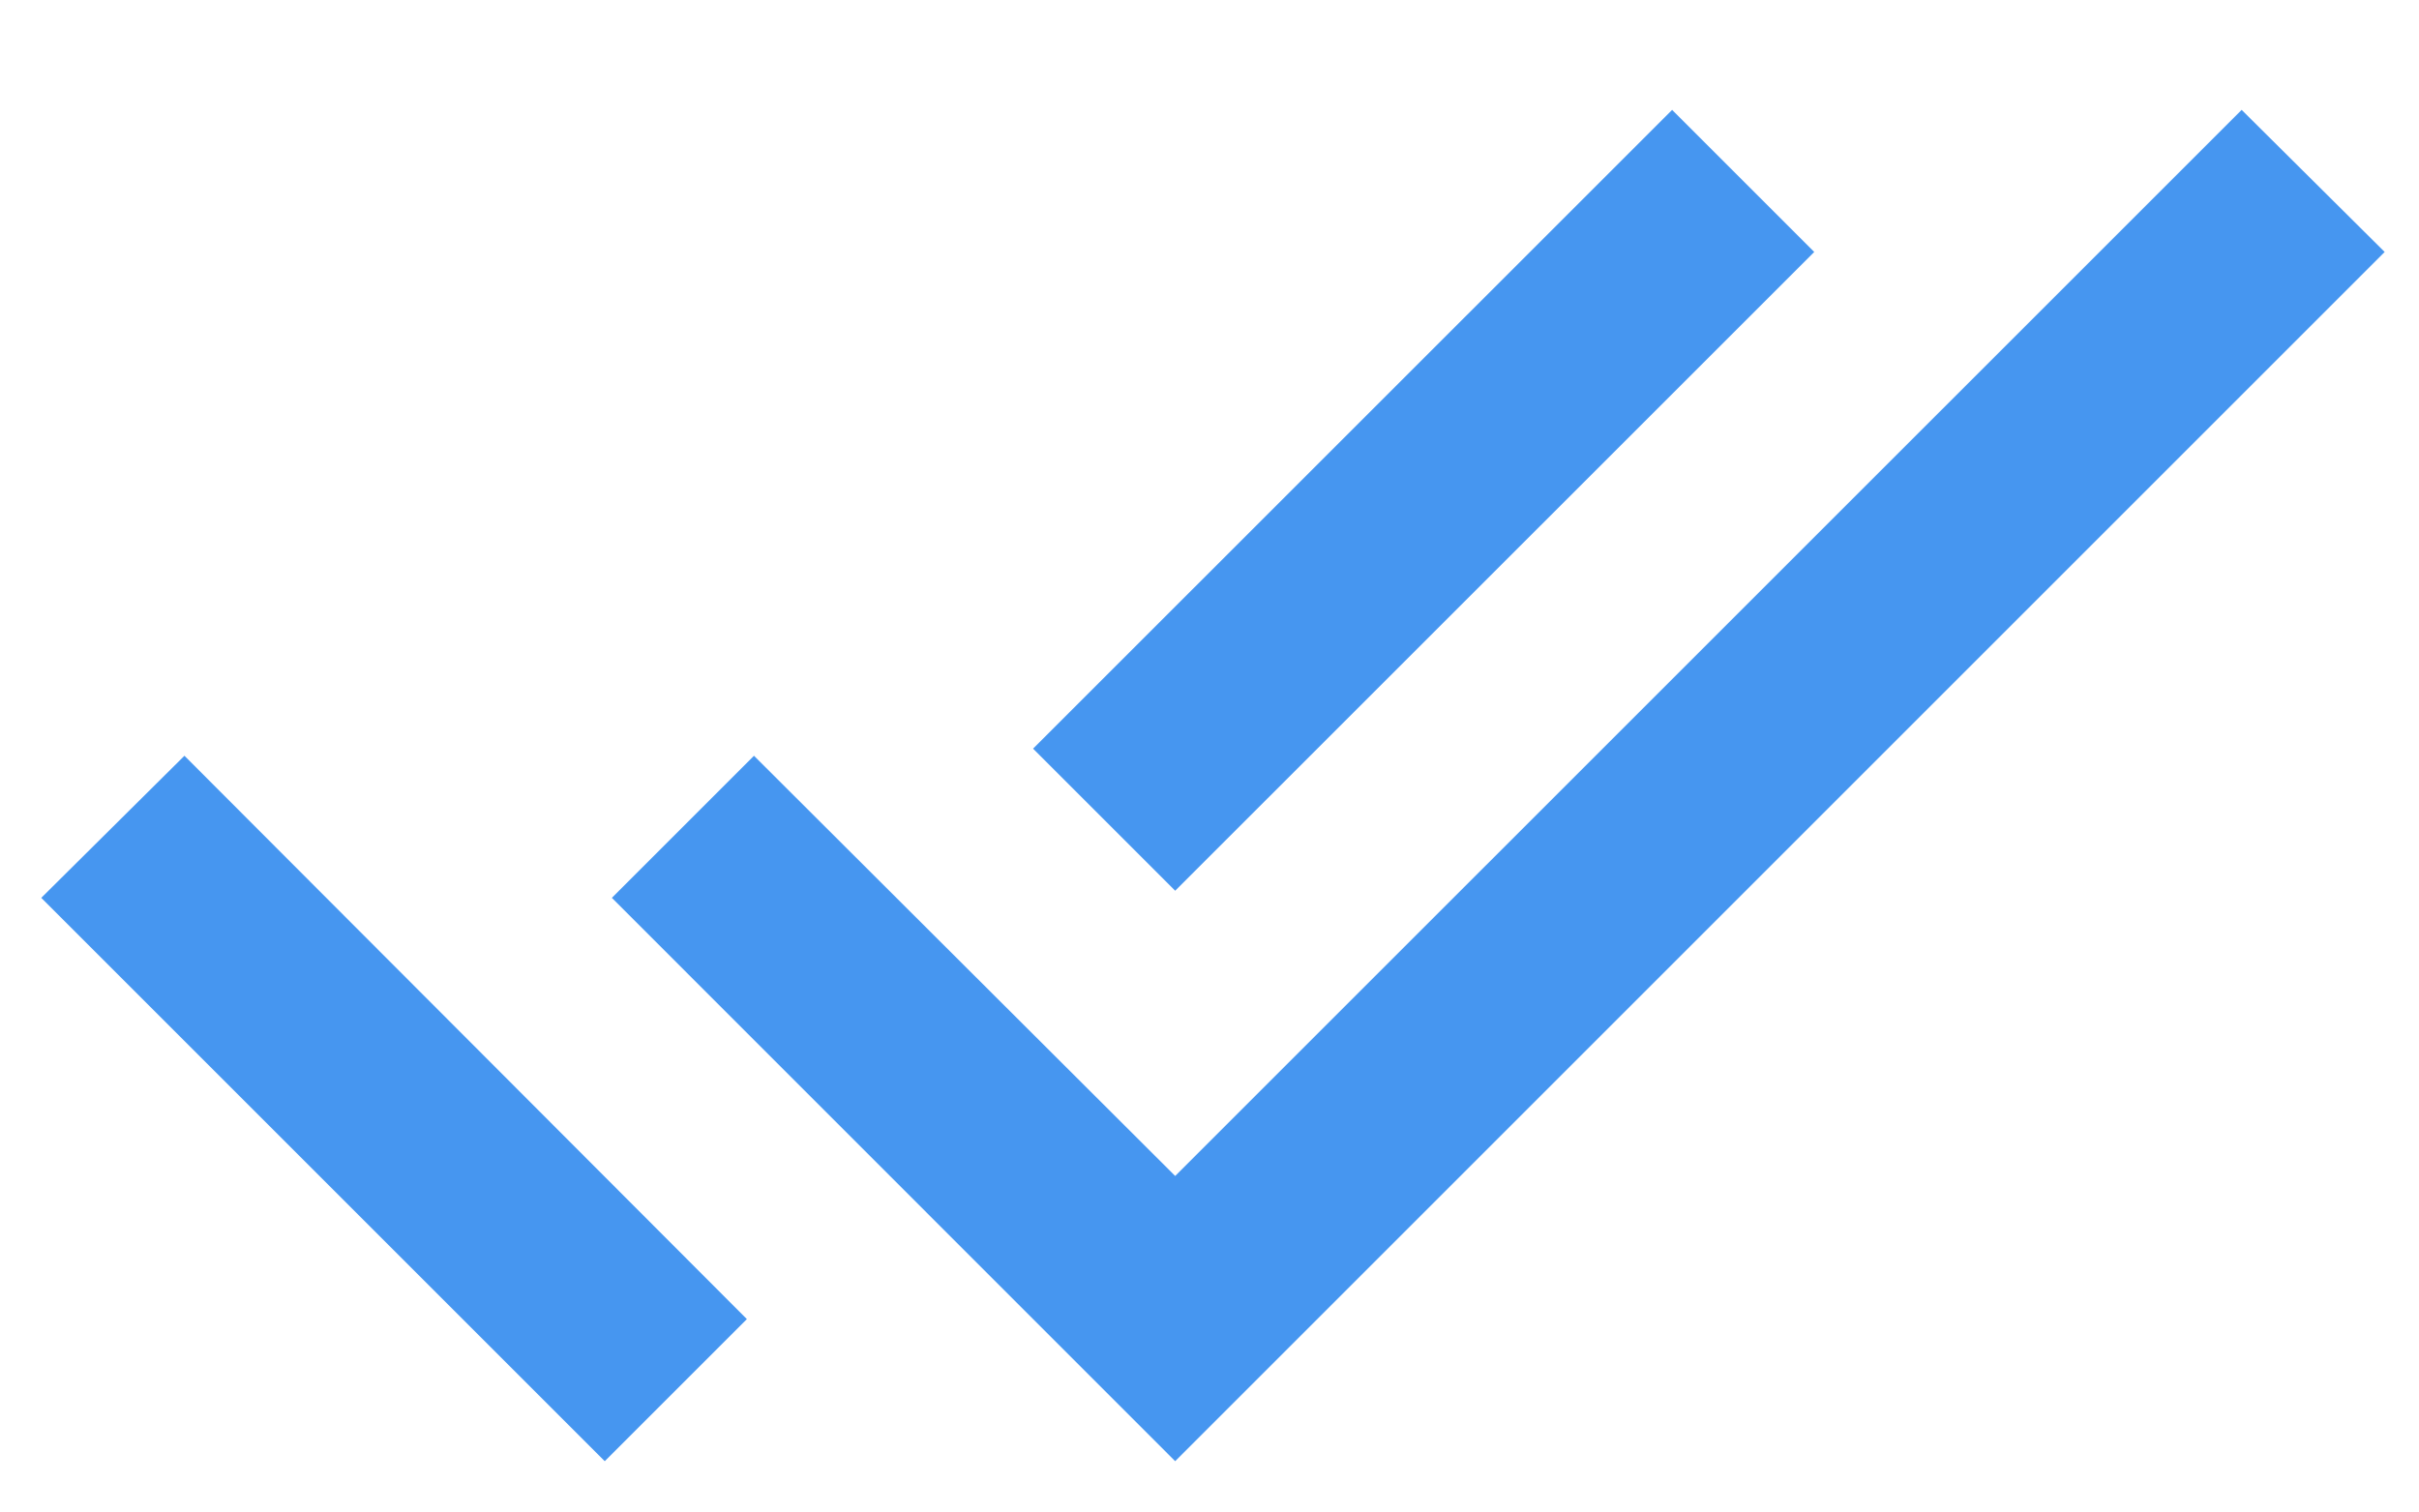
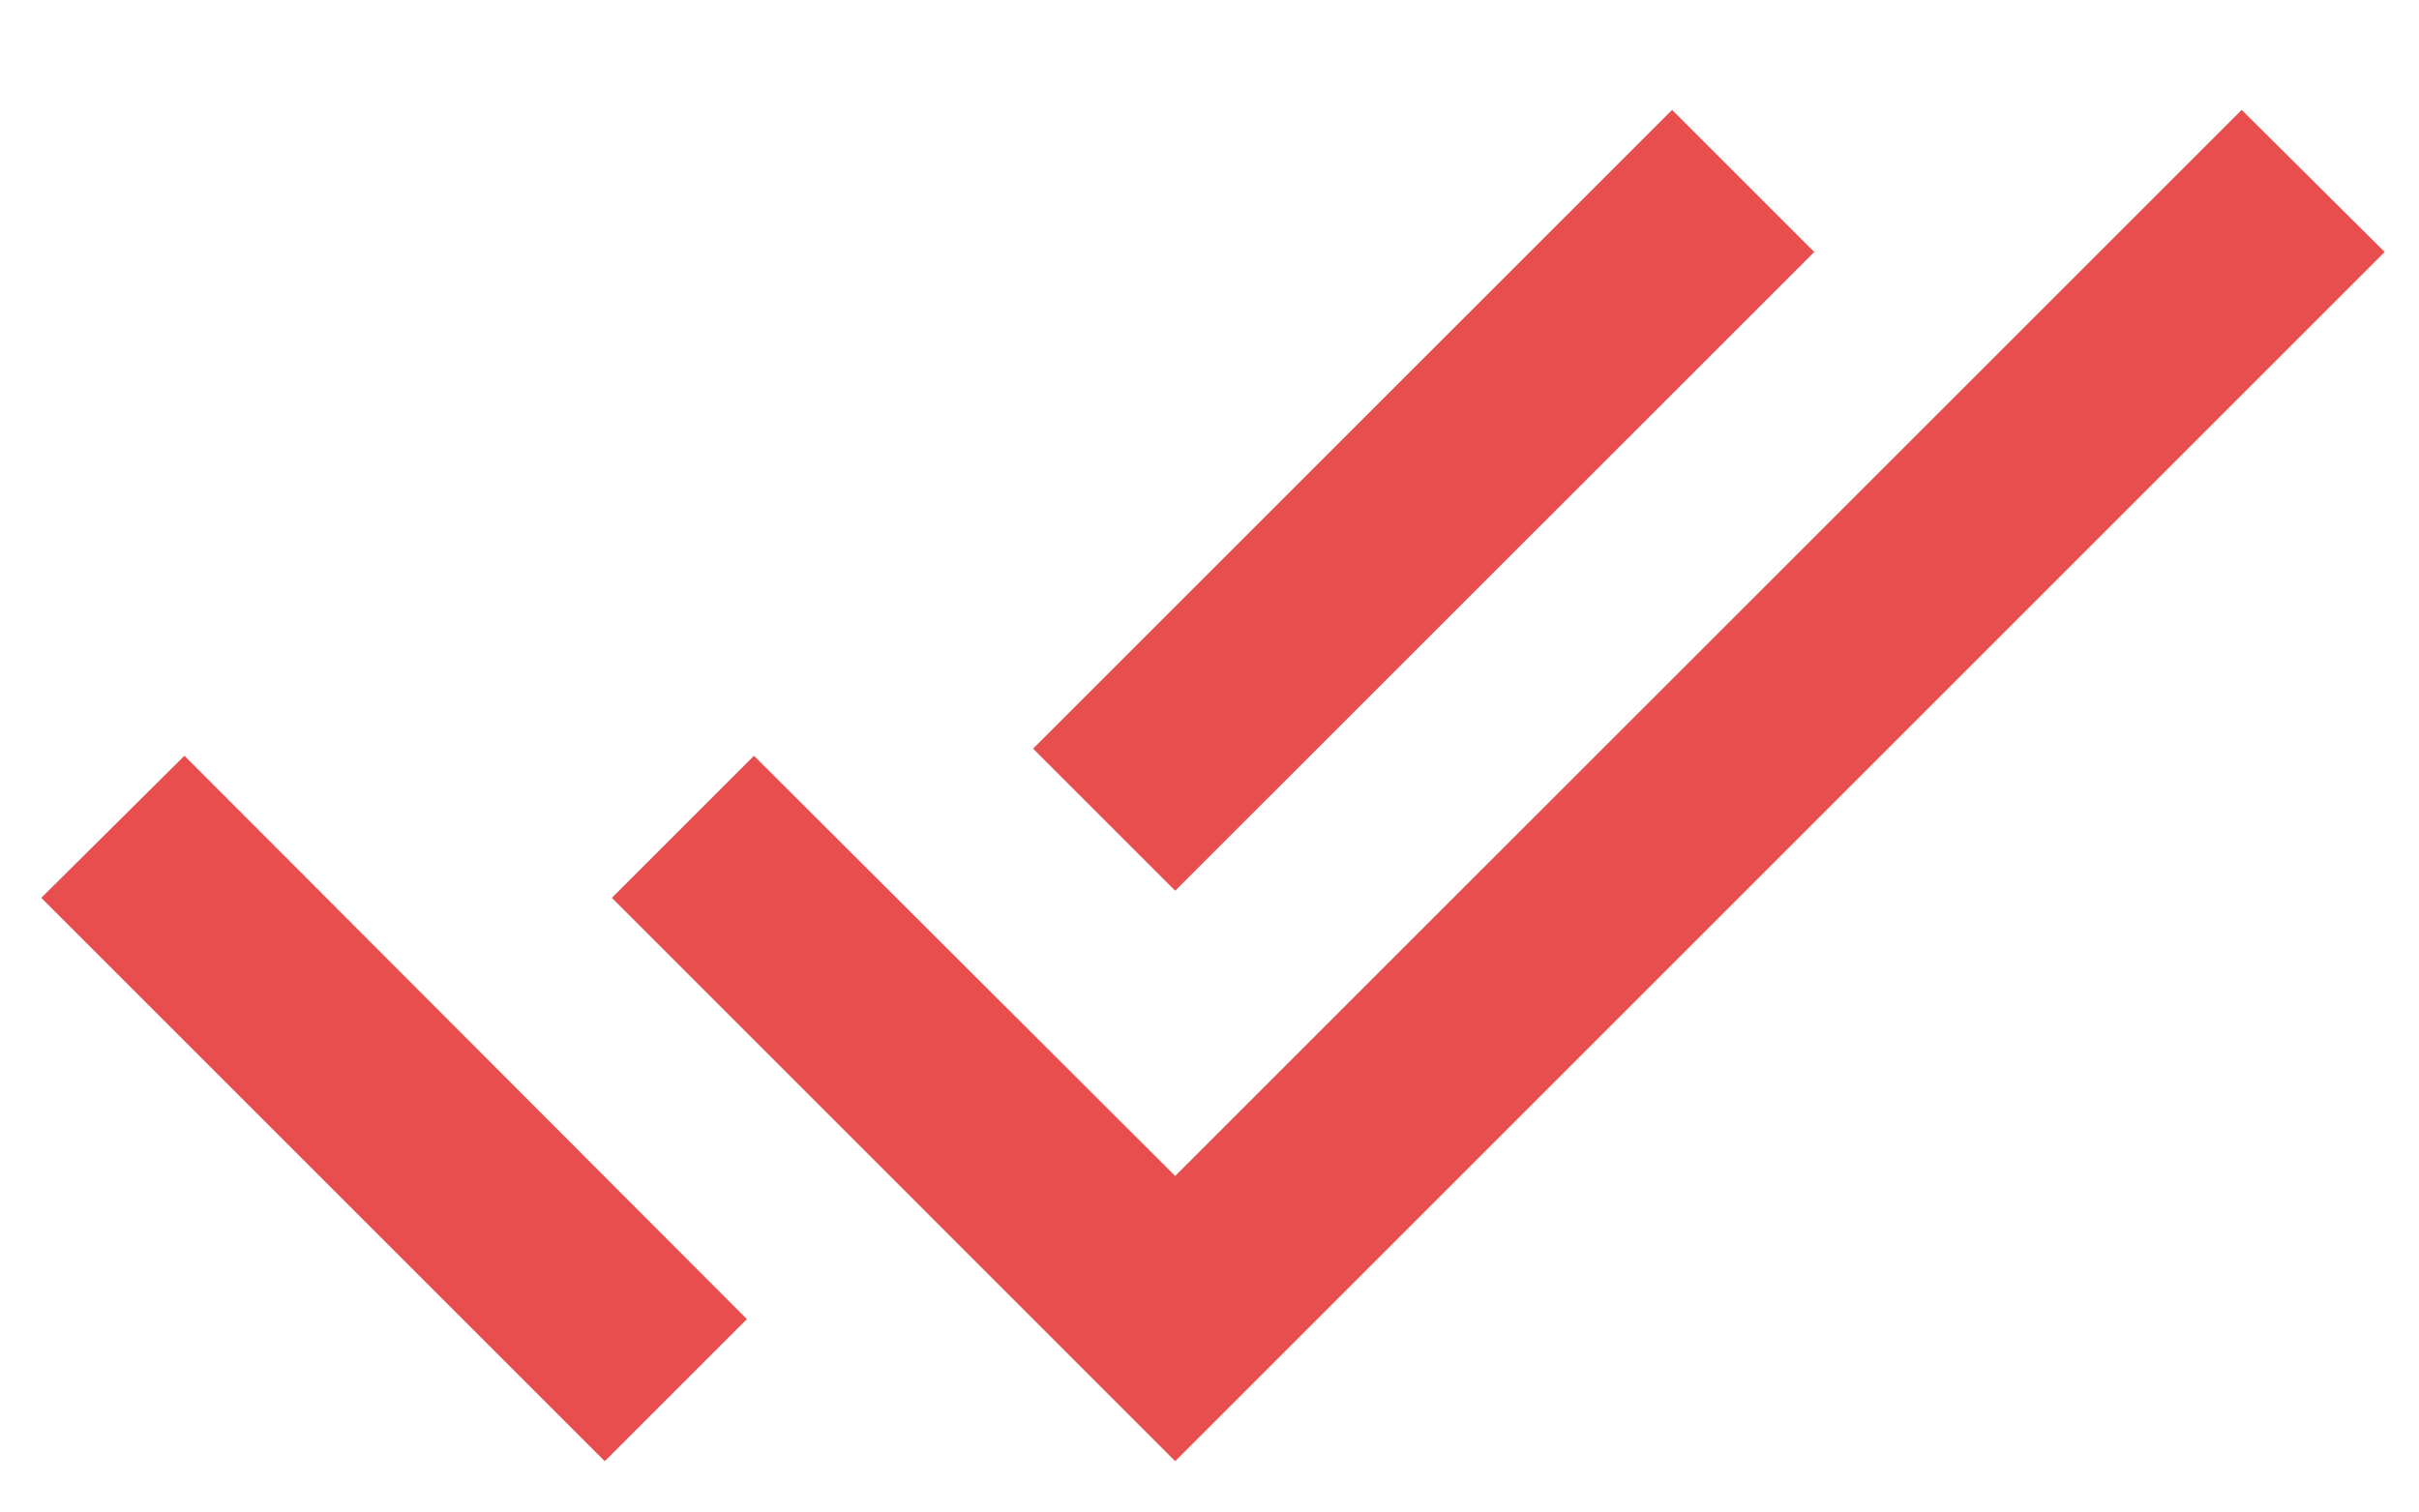
<svg xmlns="http://www.w3.org/2000/svg" width="16" height="10" viewBox="0 0 16 10" fill="none">
-   <path fill-rule="evenodd" clip-rule="evenodd" d="M14.827 0.727L7.773 7.78L4.987 5L4.047 5.94L7.773 9.667L15.773 1.667L14.827 0.727ZM12 1.667L11.06 0.727L6.833 4.953L7.773 5.893L12 1.667ZM4 9.667L0.273 5.94L1.22 5L4.94 8.727L4 9.667Z" fill="#4696F0" />
+   <path fill-rule="evenodd" clip-rule="evenodd" d="M14.827 0.727L7.773 7.78L4.987 5L4.047 5.94L7.773 9.667L15.773 1.667L14.827 0.727ZM12 1.667L11.06 0.727L6.833 4.953L7.773 5.893L12 1.667ZM4 9.667L0.273 5.94L1.22 5L4.94 8.727L4 9.667Z" fill="#E84E4E" />
</svg>
